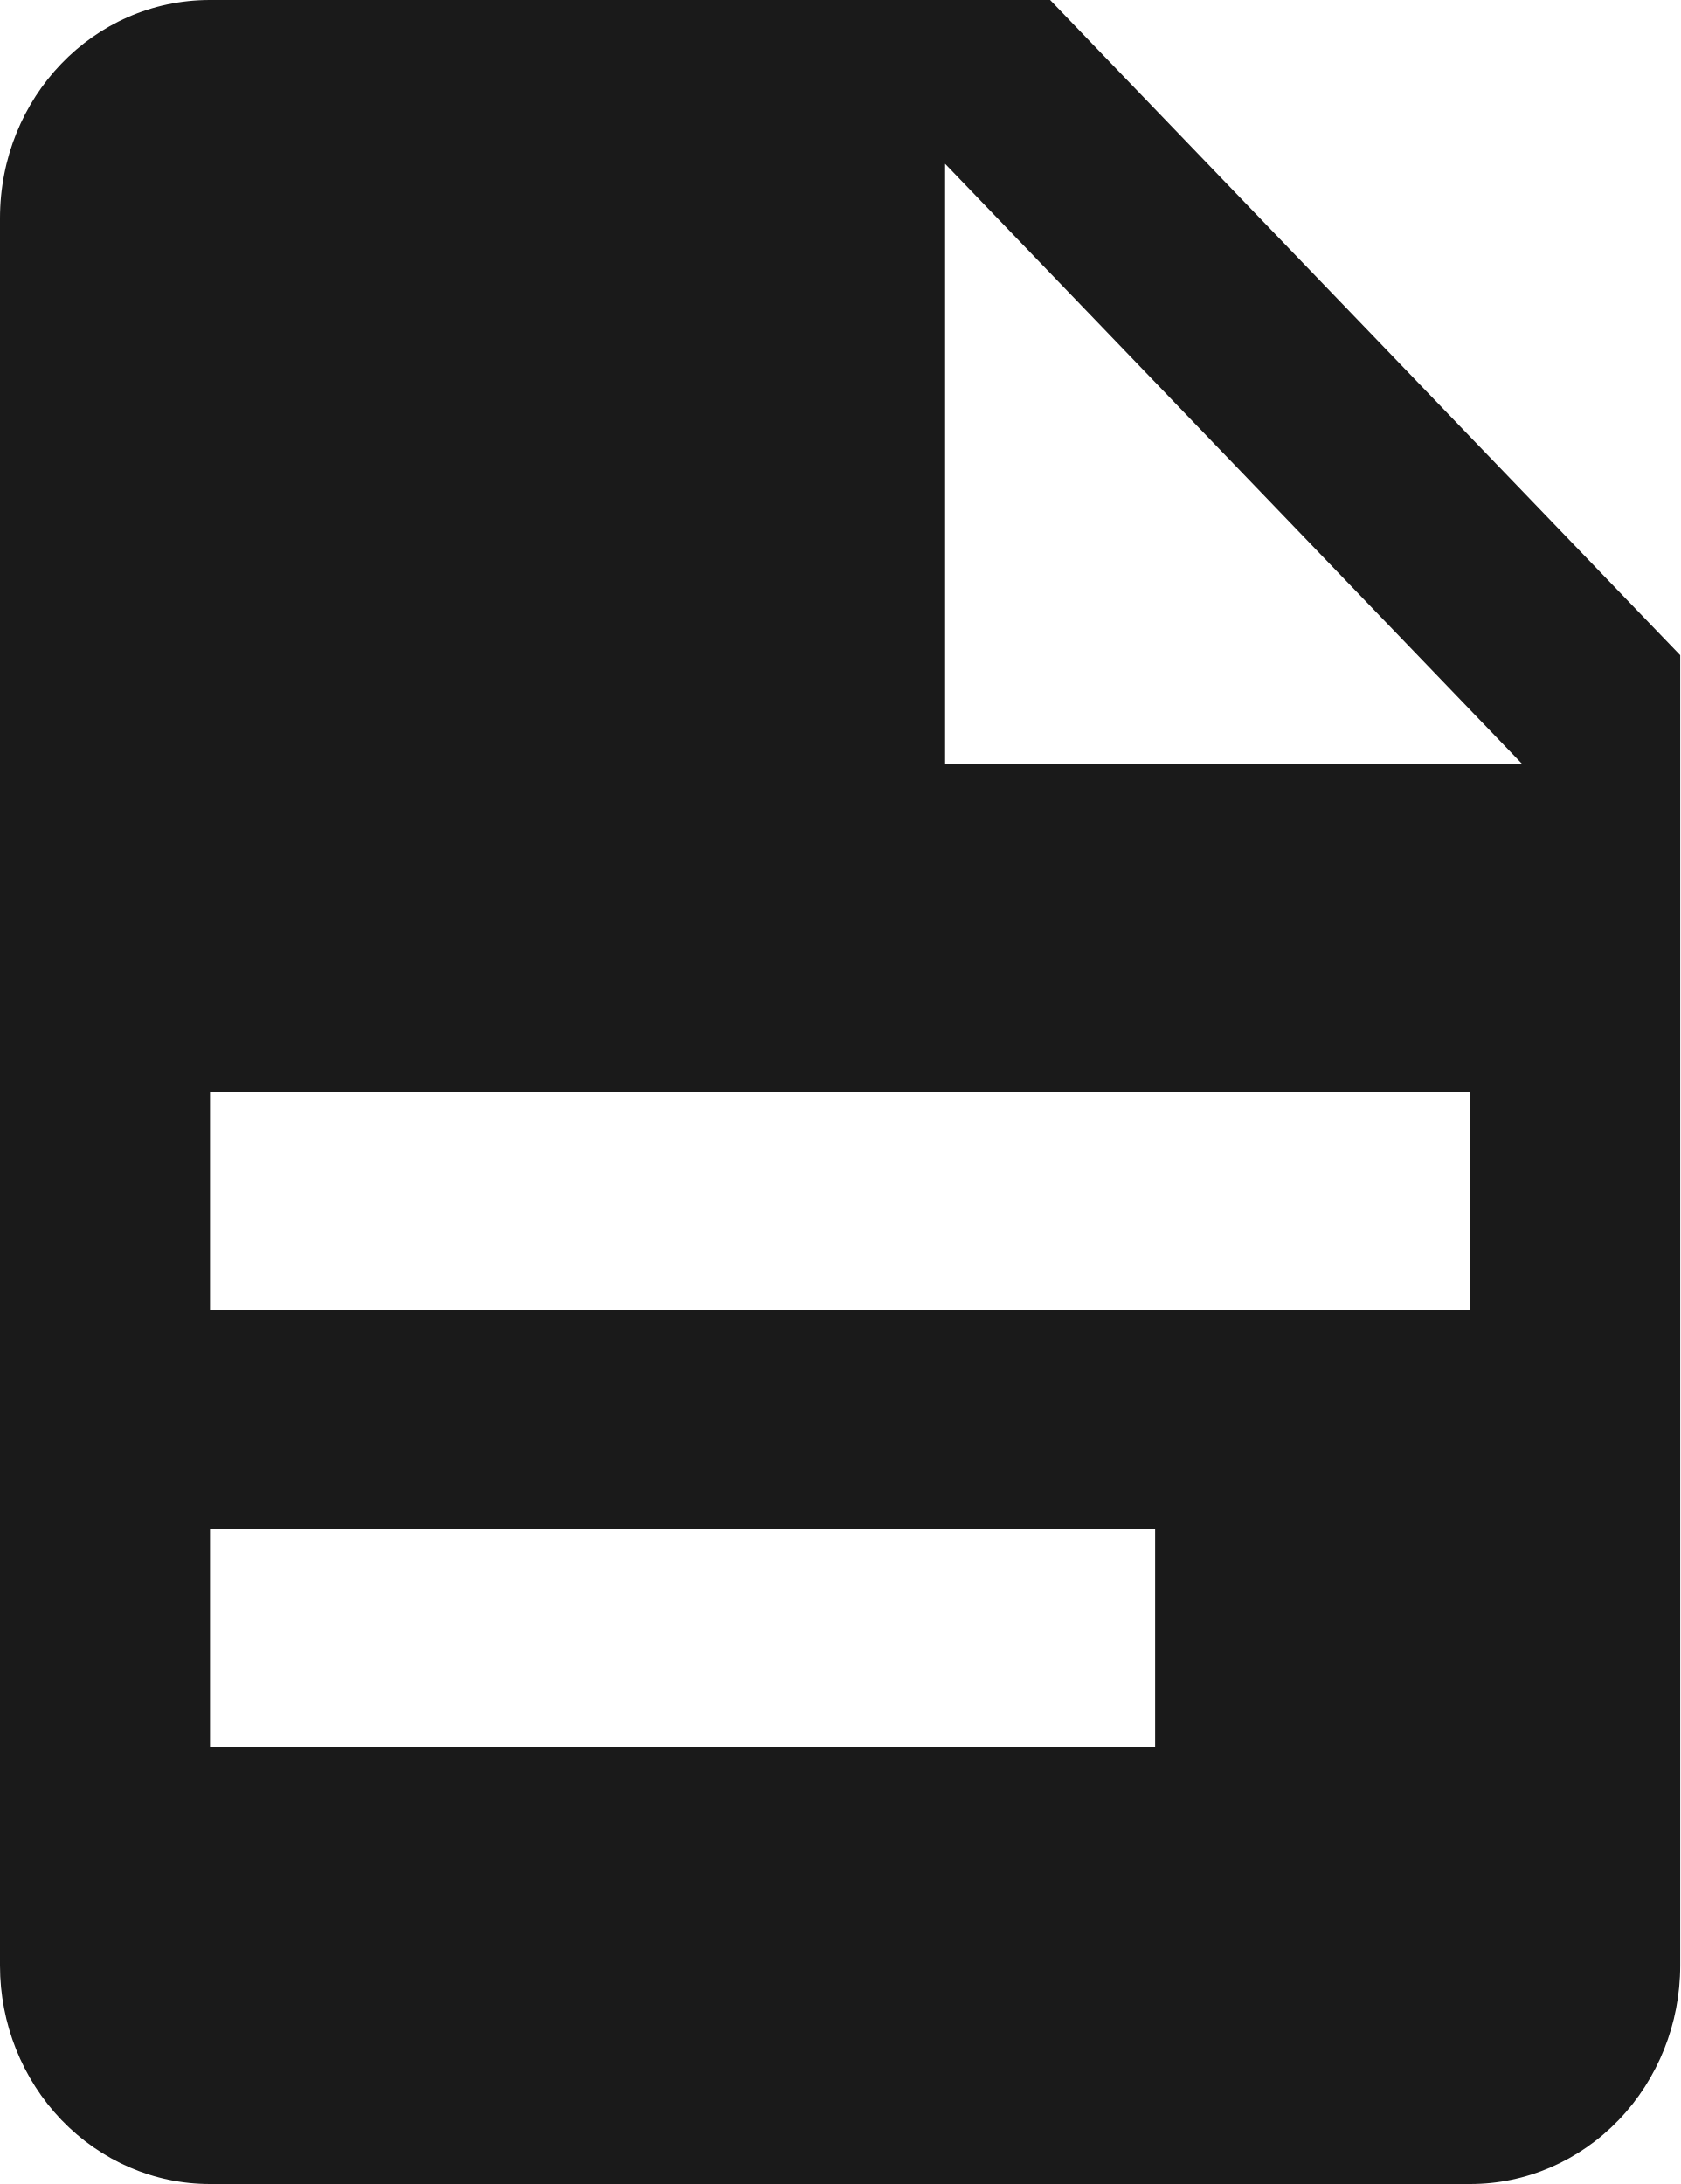
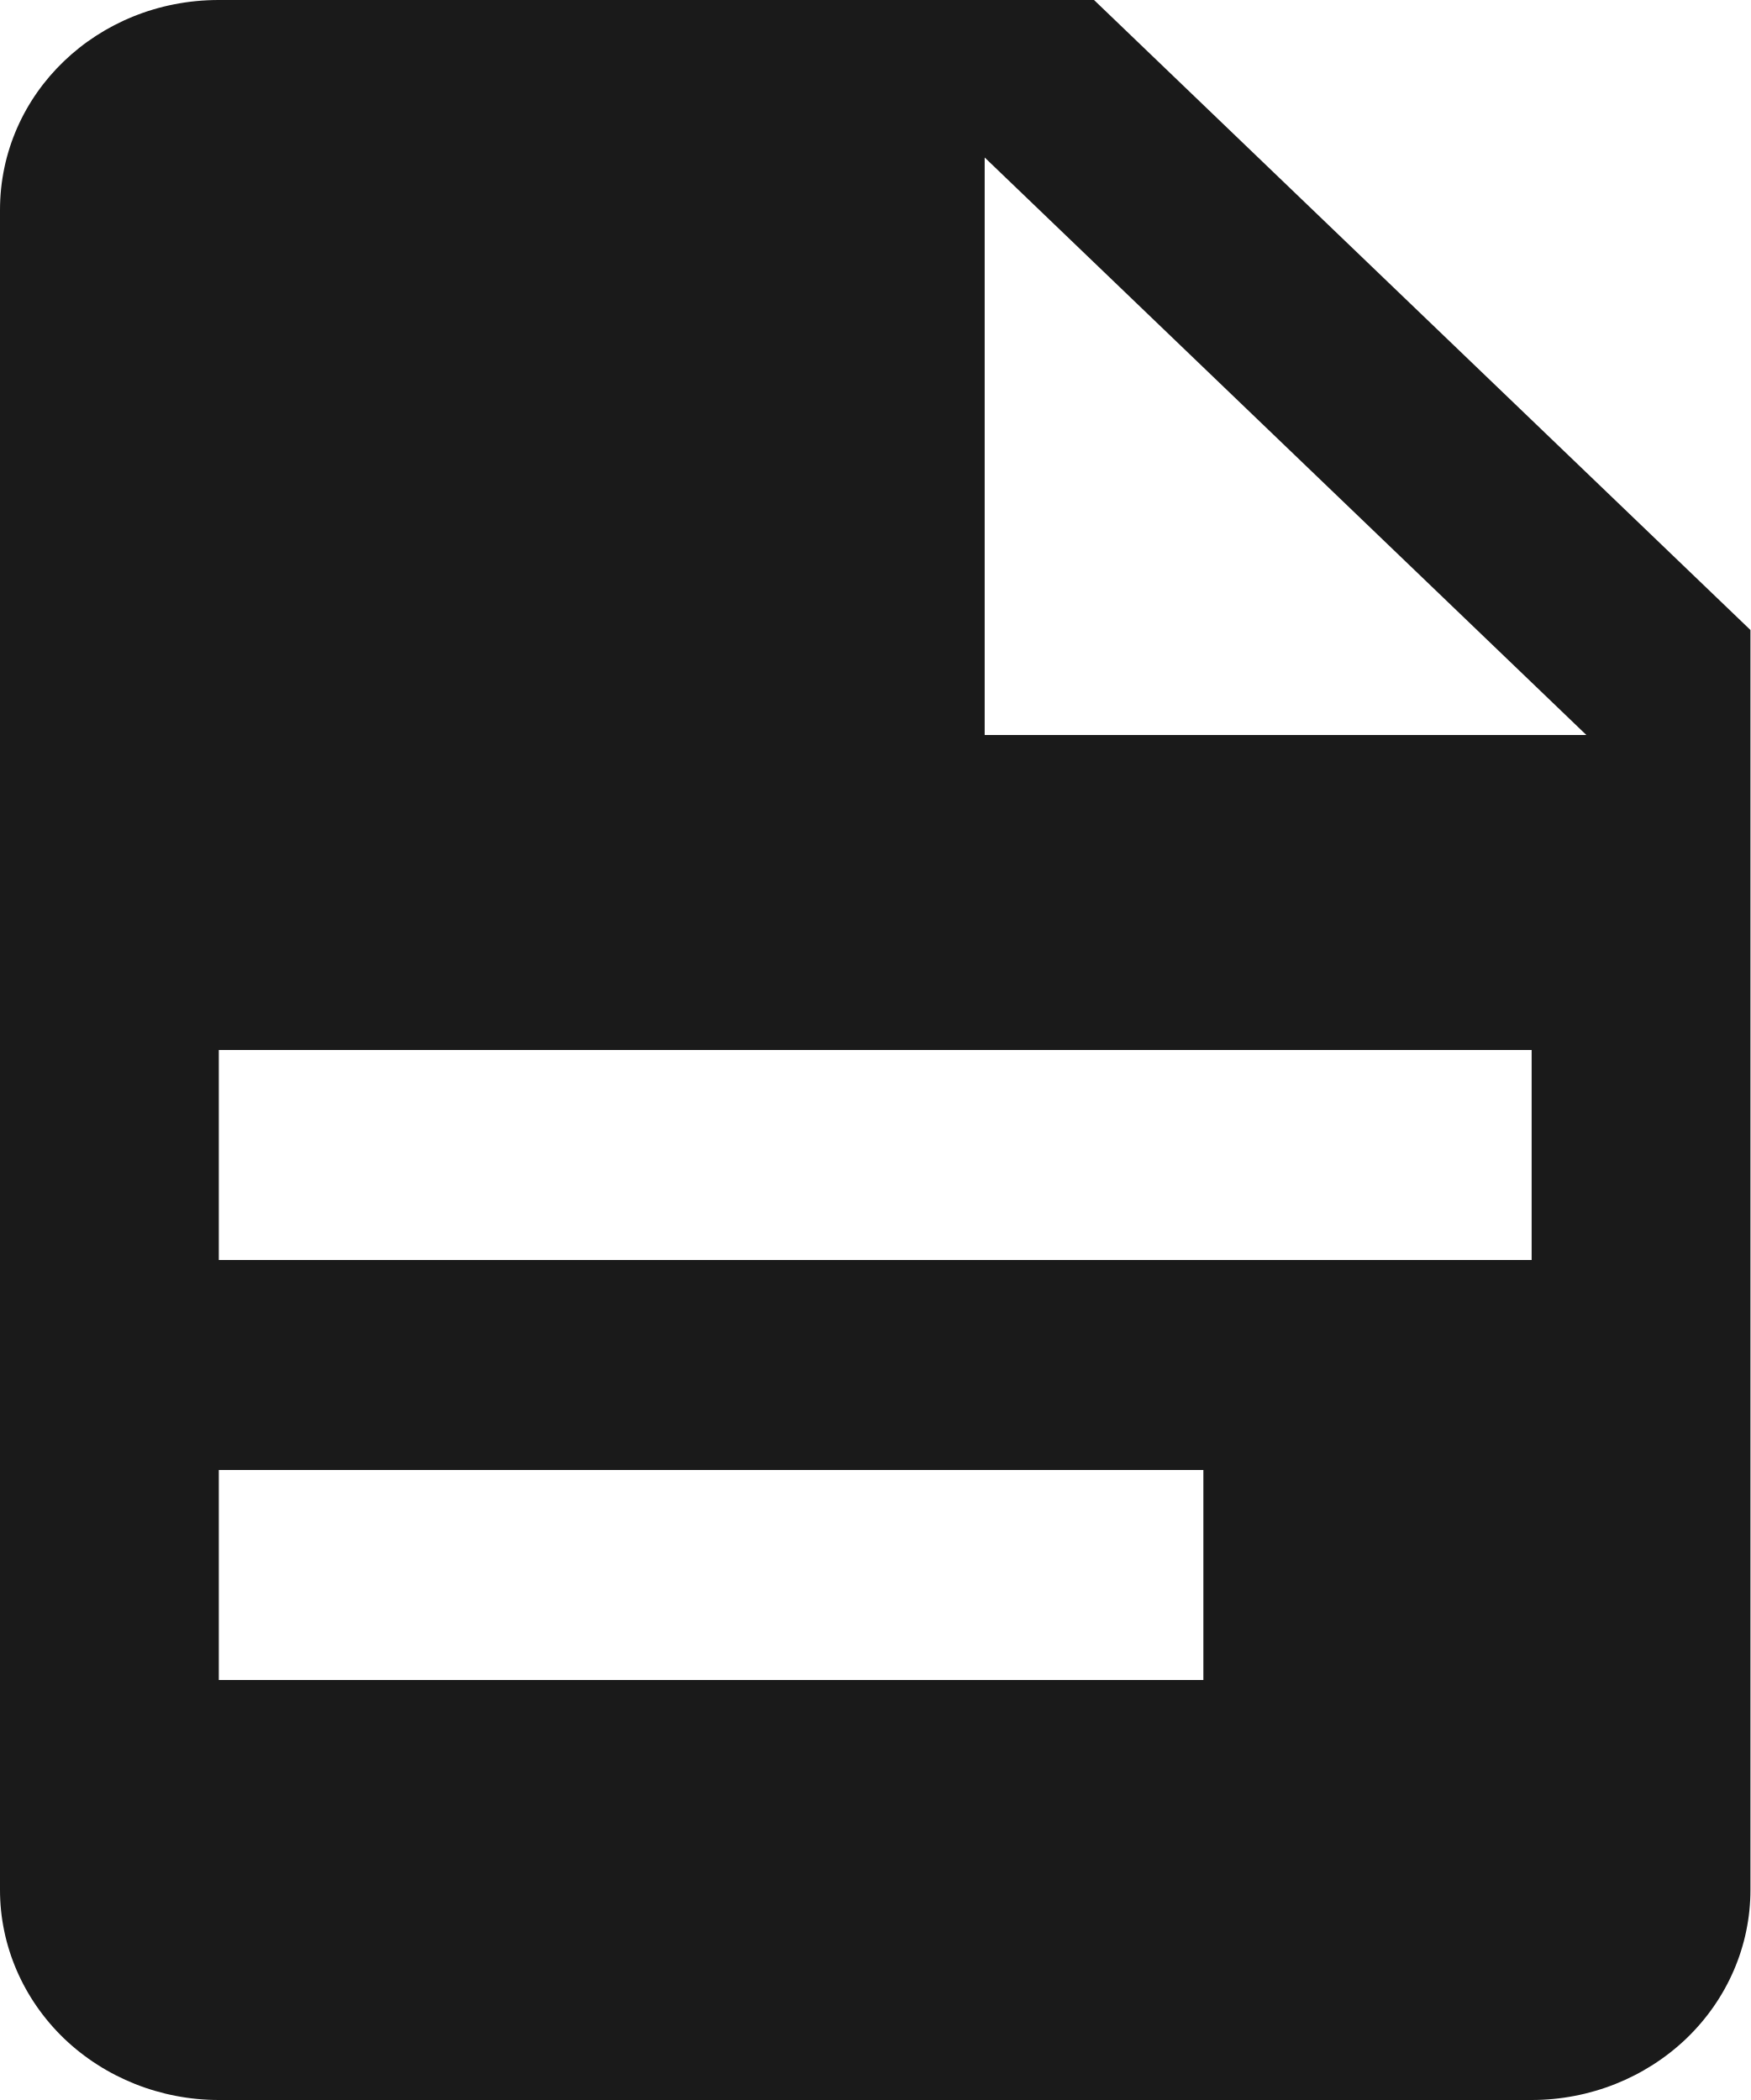
- <svg xmlns="http://www.w3.org/2000/svg" width="10" height="13" viewBox="0 0 10 13" fill="none">
-   <path d="M5.625 4.55H9.062L5.625 0.975V4.55ZM1.25 0H6.25L10 3.9V11.7C10 12.045 9.868 12.375 9.634 12.619C9.399 12.863 9.082 13 8.75 13H1.25C0.918 13 0.601 12.863 0.366 12.619C0.132 12.375 0 12.045 0 11.7V1.3C0 0.579 0.556 0 1.25 0ZM6.875 10.4V9.1H1.25V10.4H6.875ZM8.75 7.8V6.5H1.25V7.8H8.75Z" fill="#1A1A1A" />
+ <svg xmlns="http://www.w3.org/2000/svg" width="15" height="18" viewBox="0 0 15 18" fill="none">
+   <path d="M8.438 6.3H13.594L8.438 1.35V6.3ZM1.875 0H9.375L15 5.4V16.2C15 16.677 14.803 17.135 14.451 17.473C14.099 17.81 13.622 18 13.125 18H1.875C1.378 18 0.901 17.81 0.549 17.473C0.198 17.135 0 16.677 0 16.2V1.8C0 0.801 0.834 0 1.875 0ZM10.312 14.4V12.6H1.875V14.4H10.312ZM13.125 10.8V9H1.875V10.8H13.125Z" fill="#1A1A1A" />
</svg>
